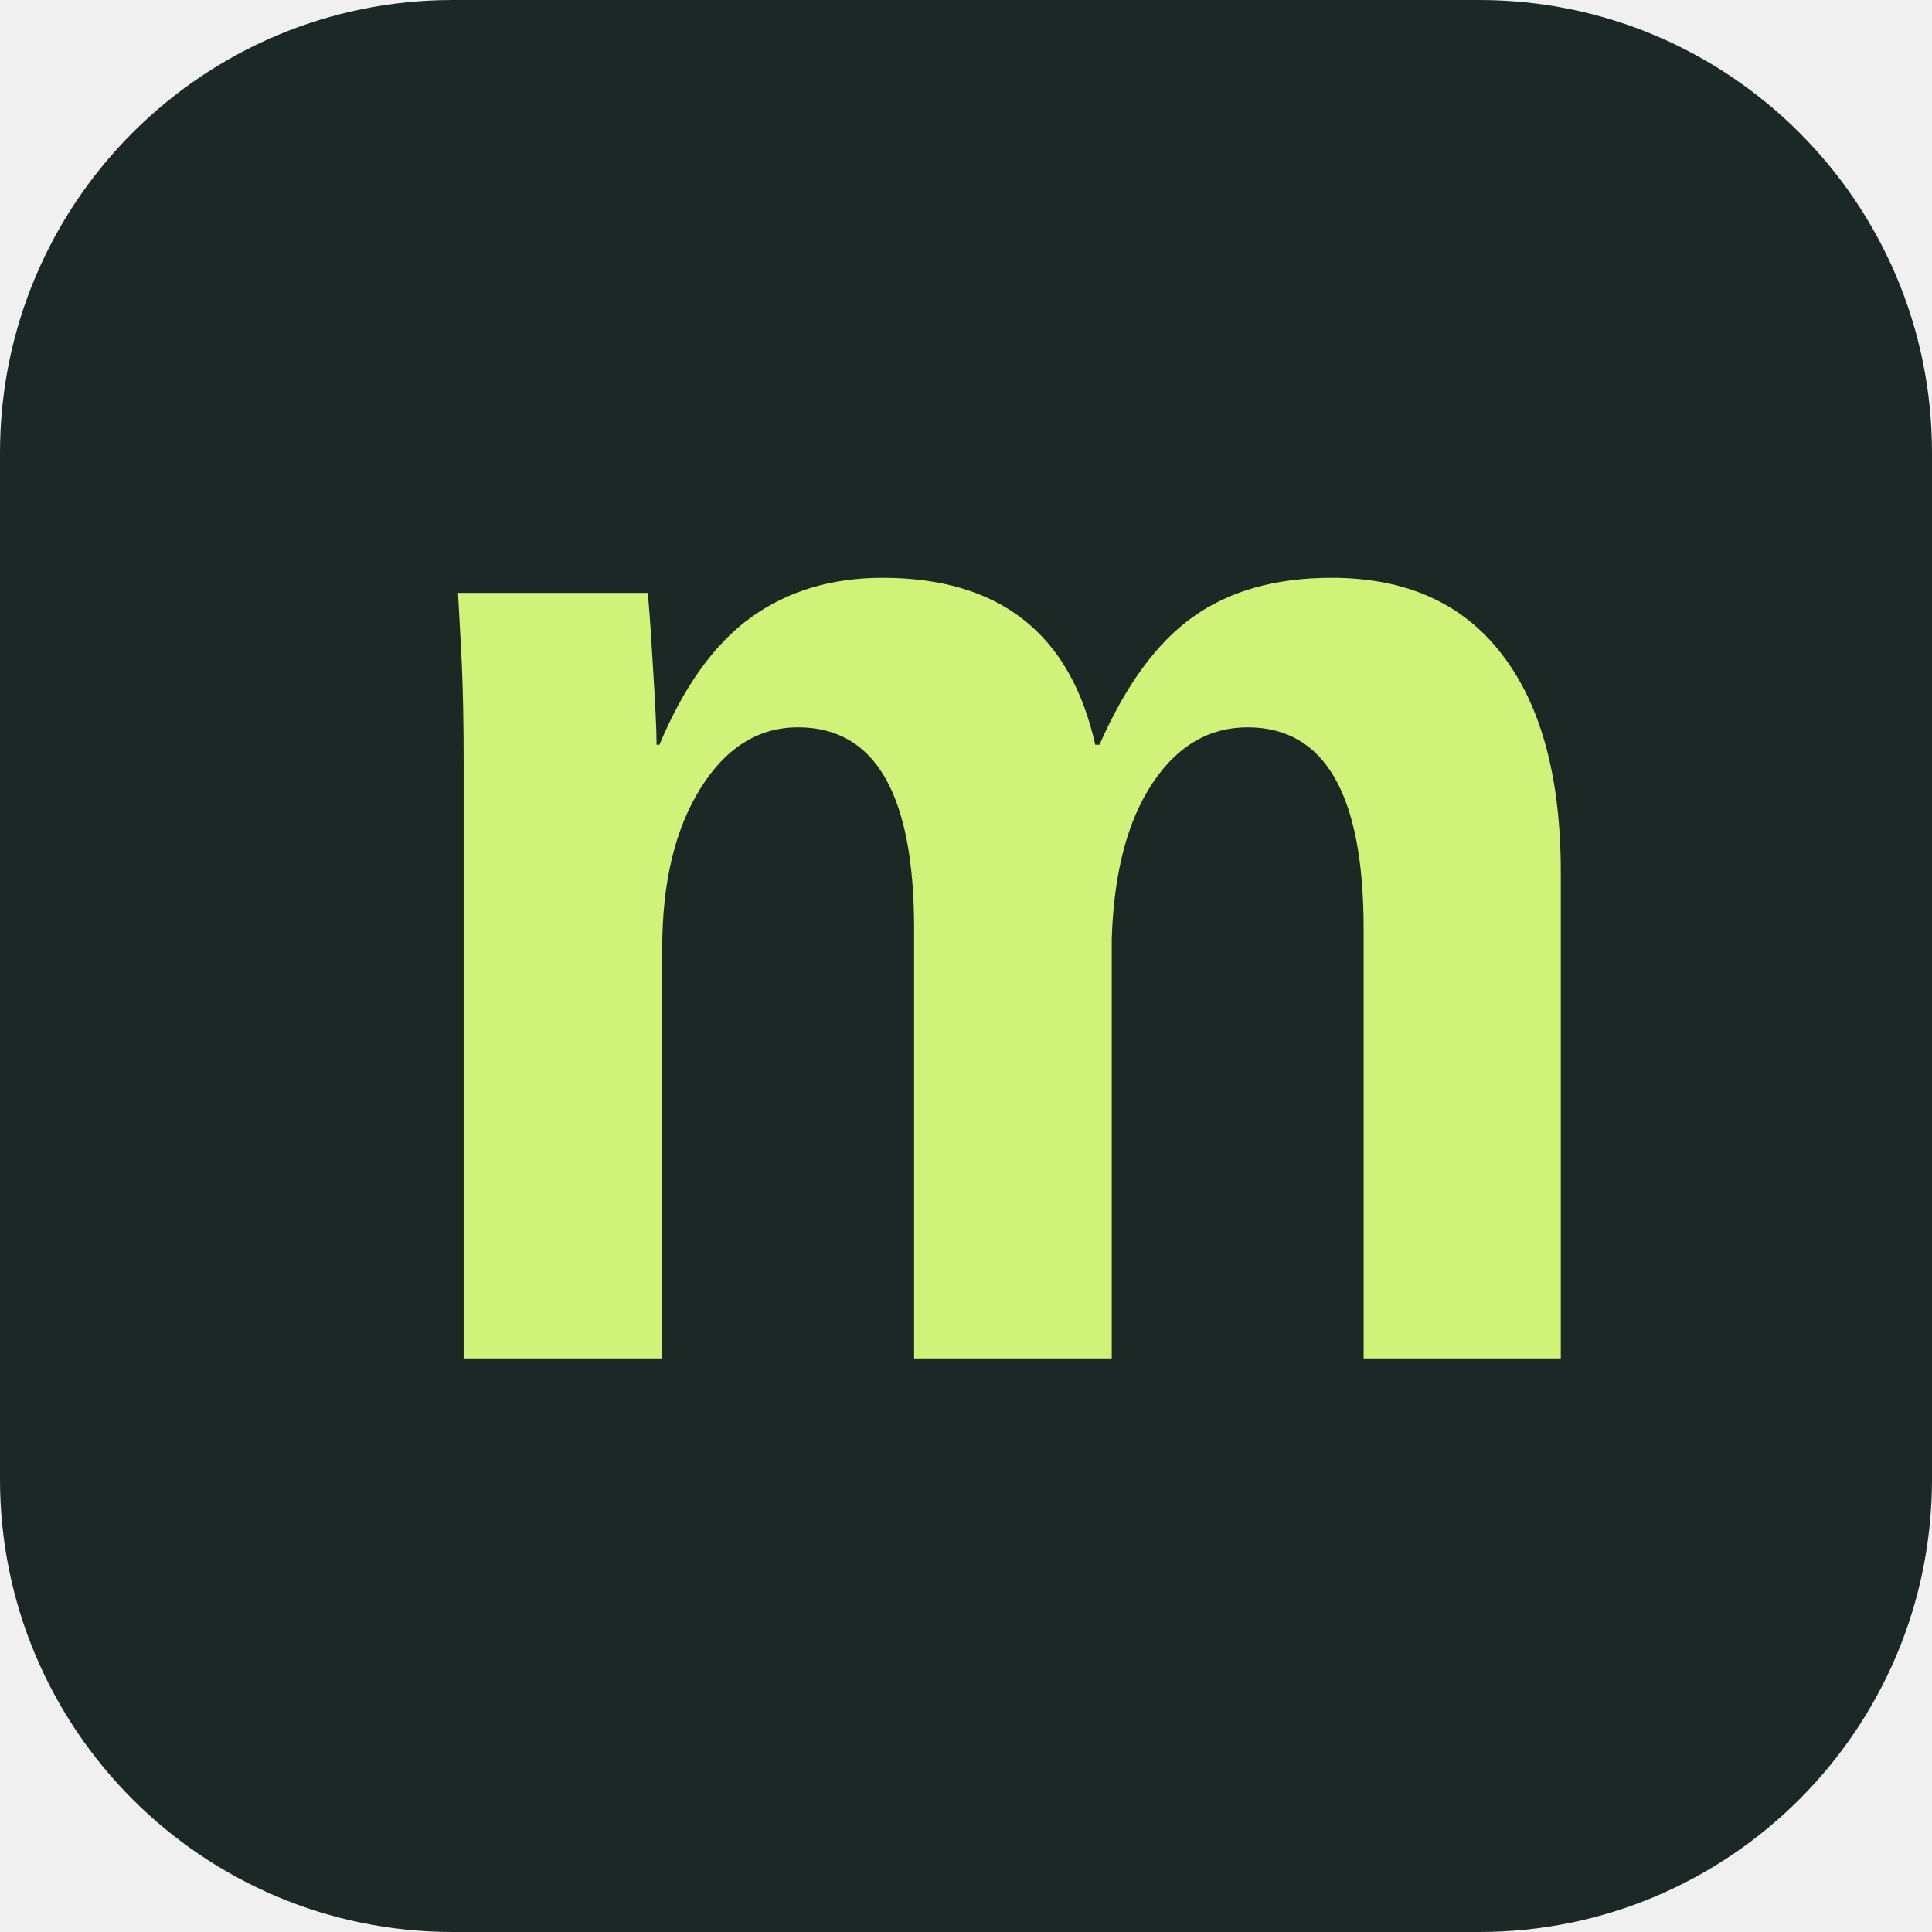
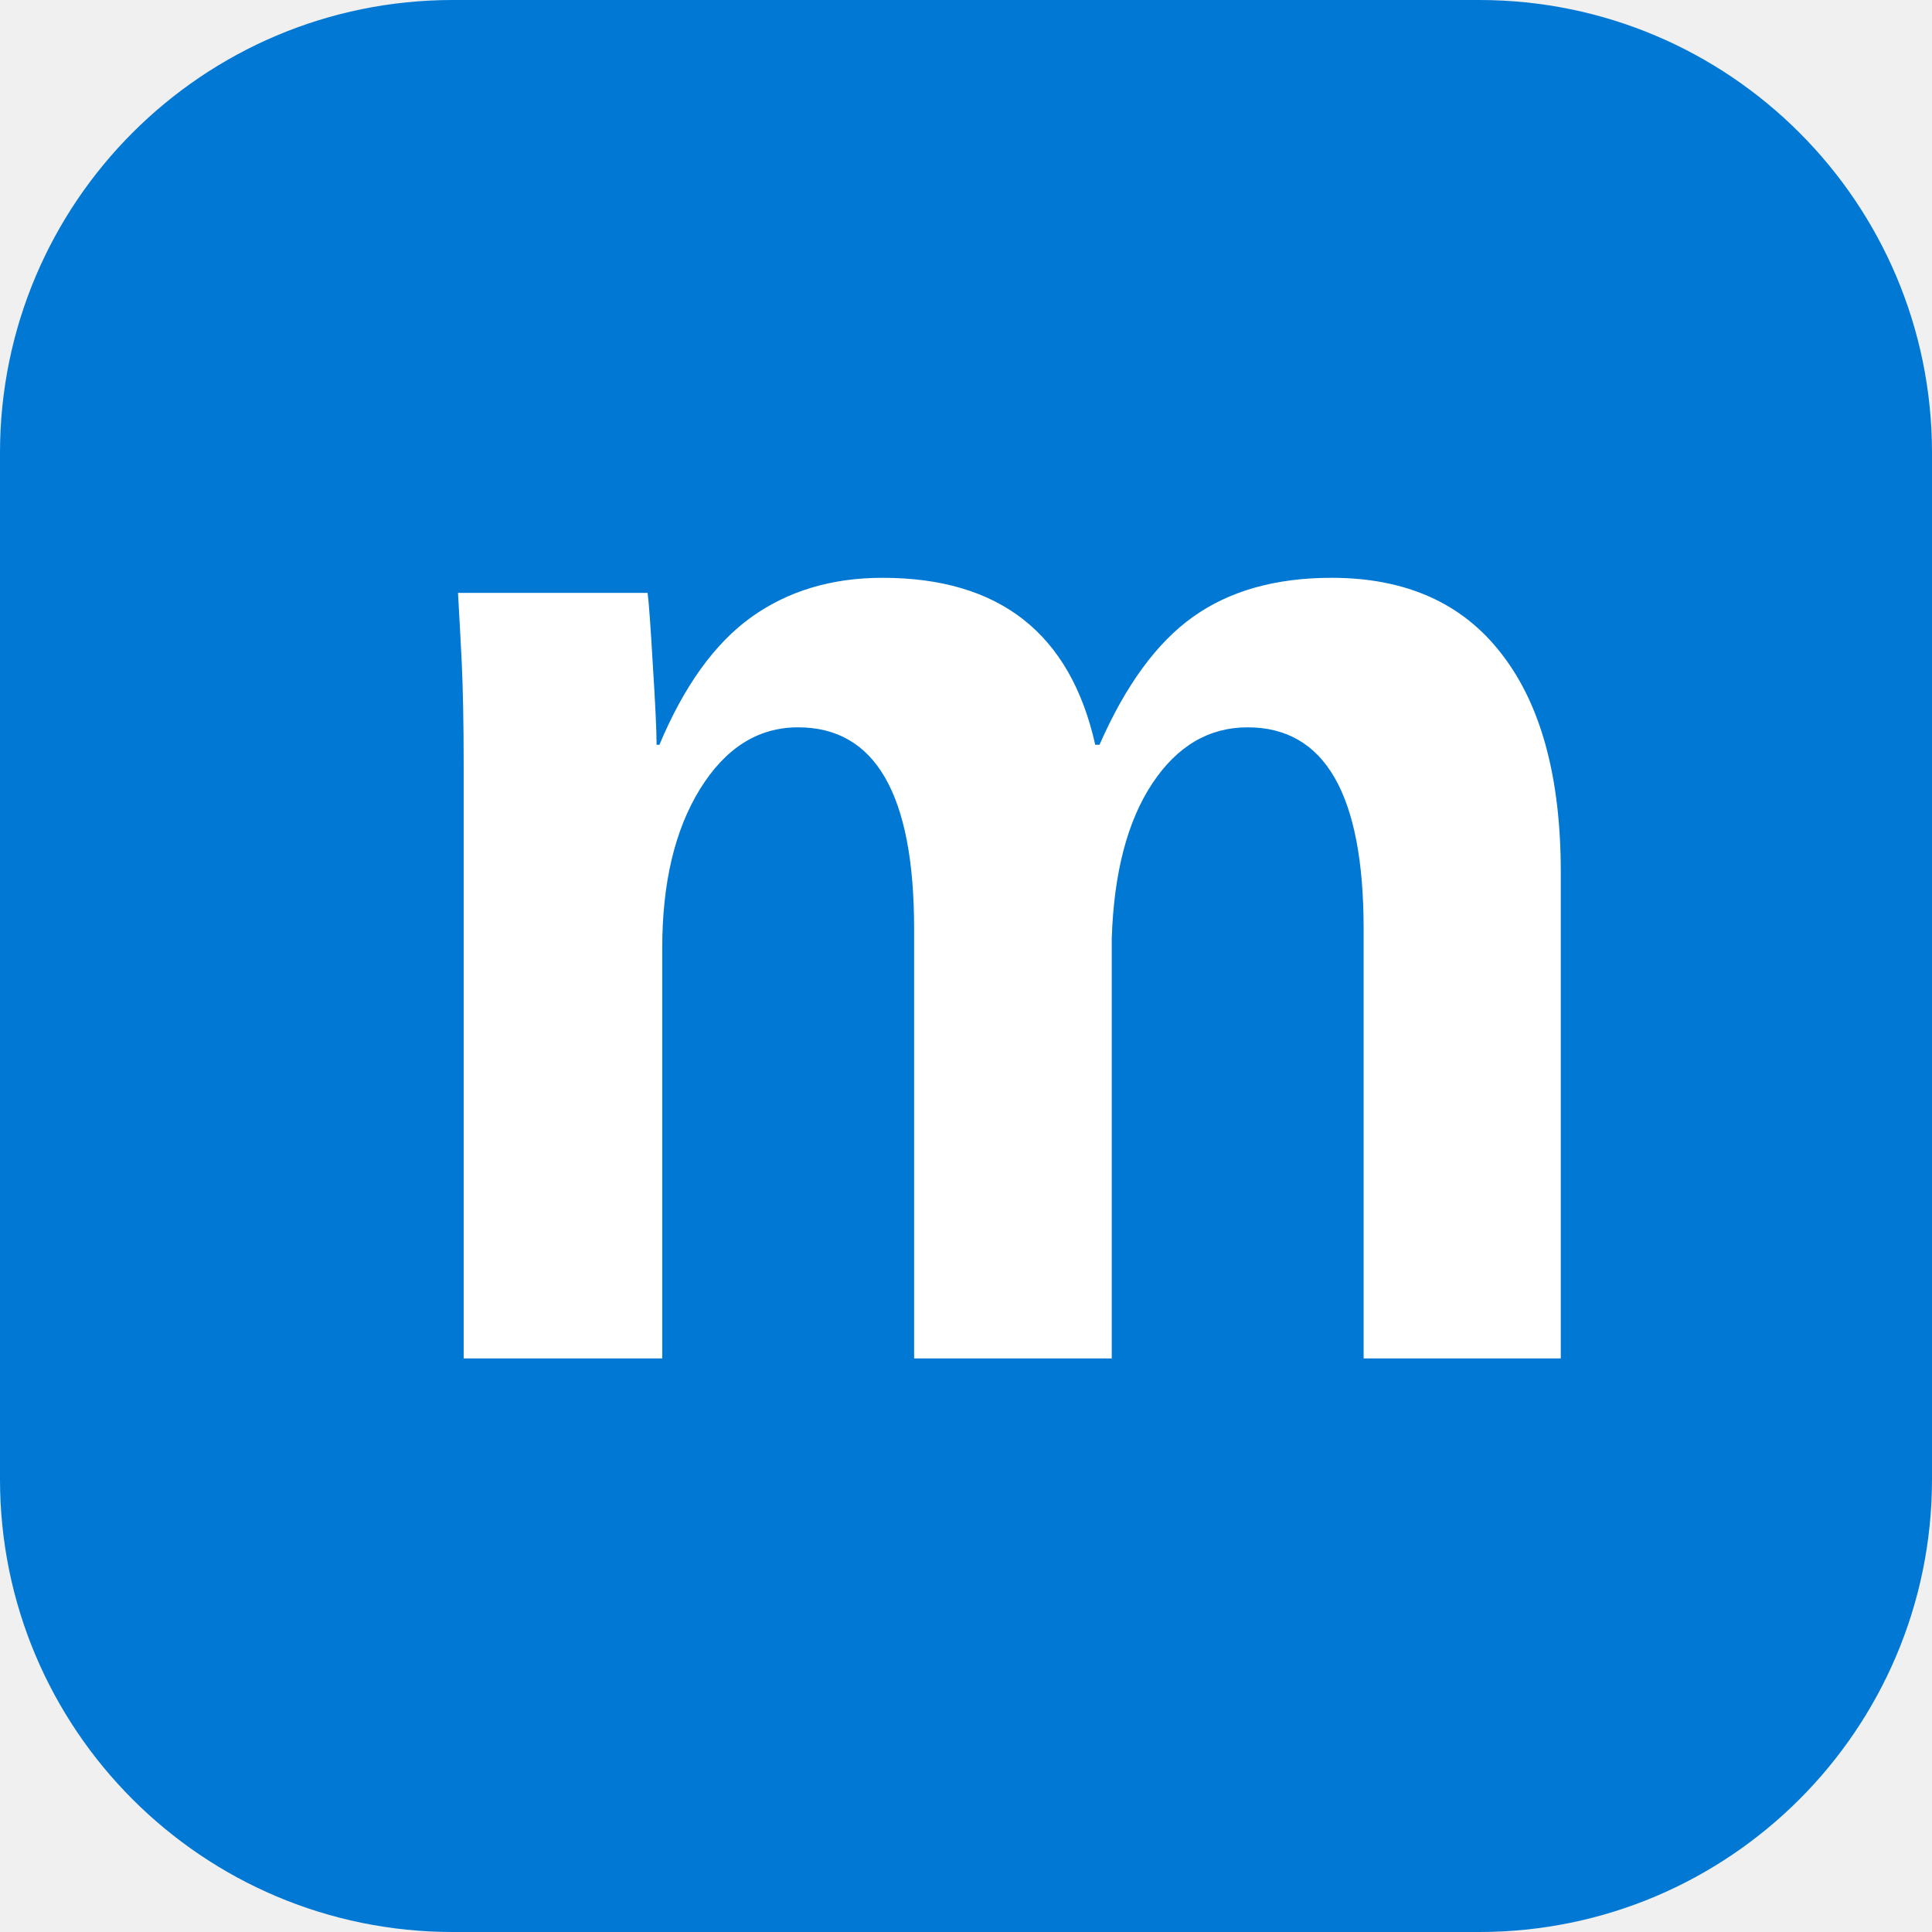
<svg xmlns="http://www.w3.org/2000/svg" viewBox="0 0 64 64">
-   <rect width="64" height="64" rx="15" fill="#1c2825" />
-   <text x="12" y="45" font-family="Arial" font-weight="bold" font-size="48" fill="#d0f278">m</text>
+   <rect width="64" height="64" rx="15" fill="#0078d4" />
+   <text x="12" y="45" font-family="Arial" font-weight="bold" font-size="48" fill="#ffffff">m</text>
</svg>
